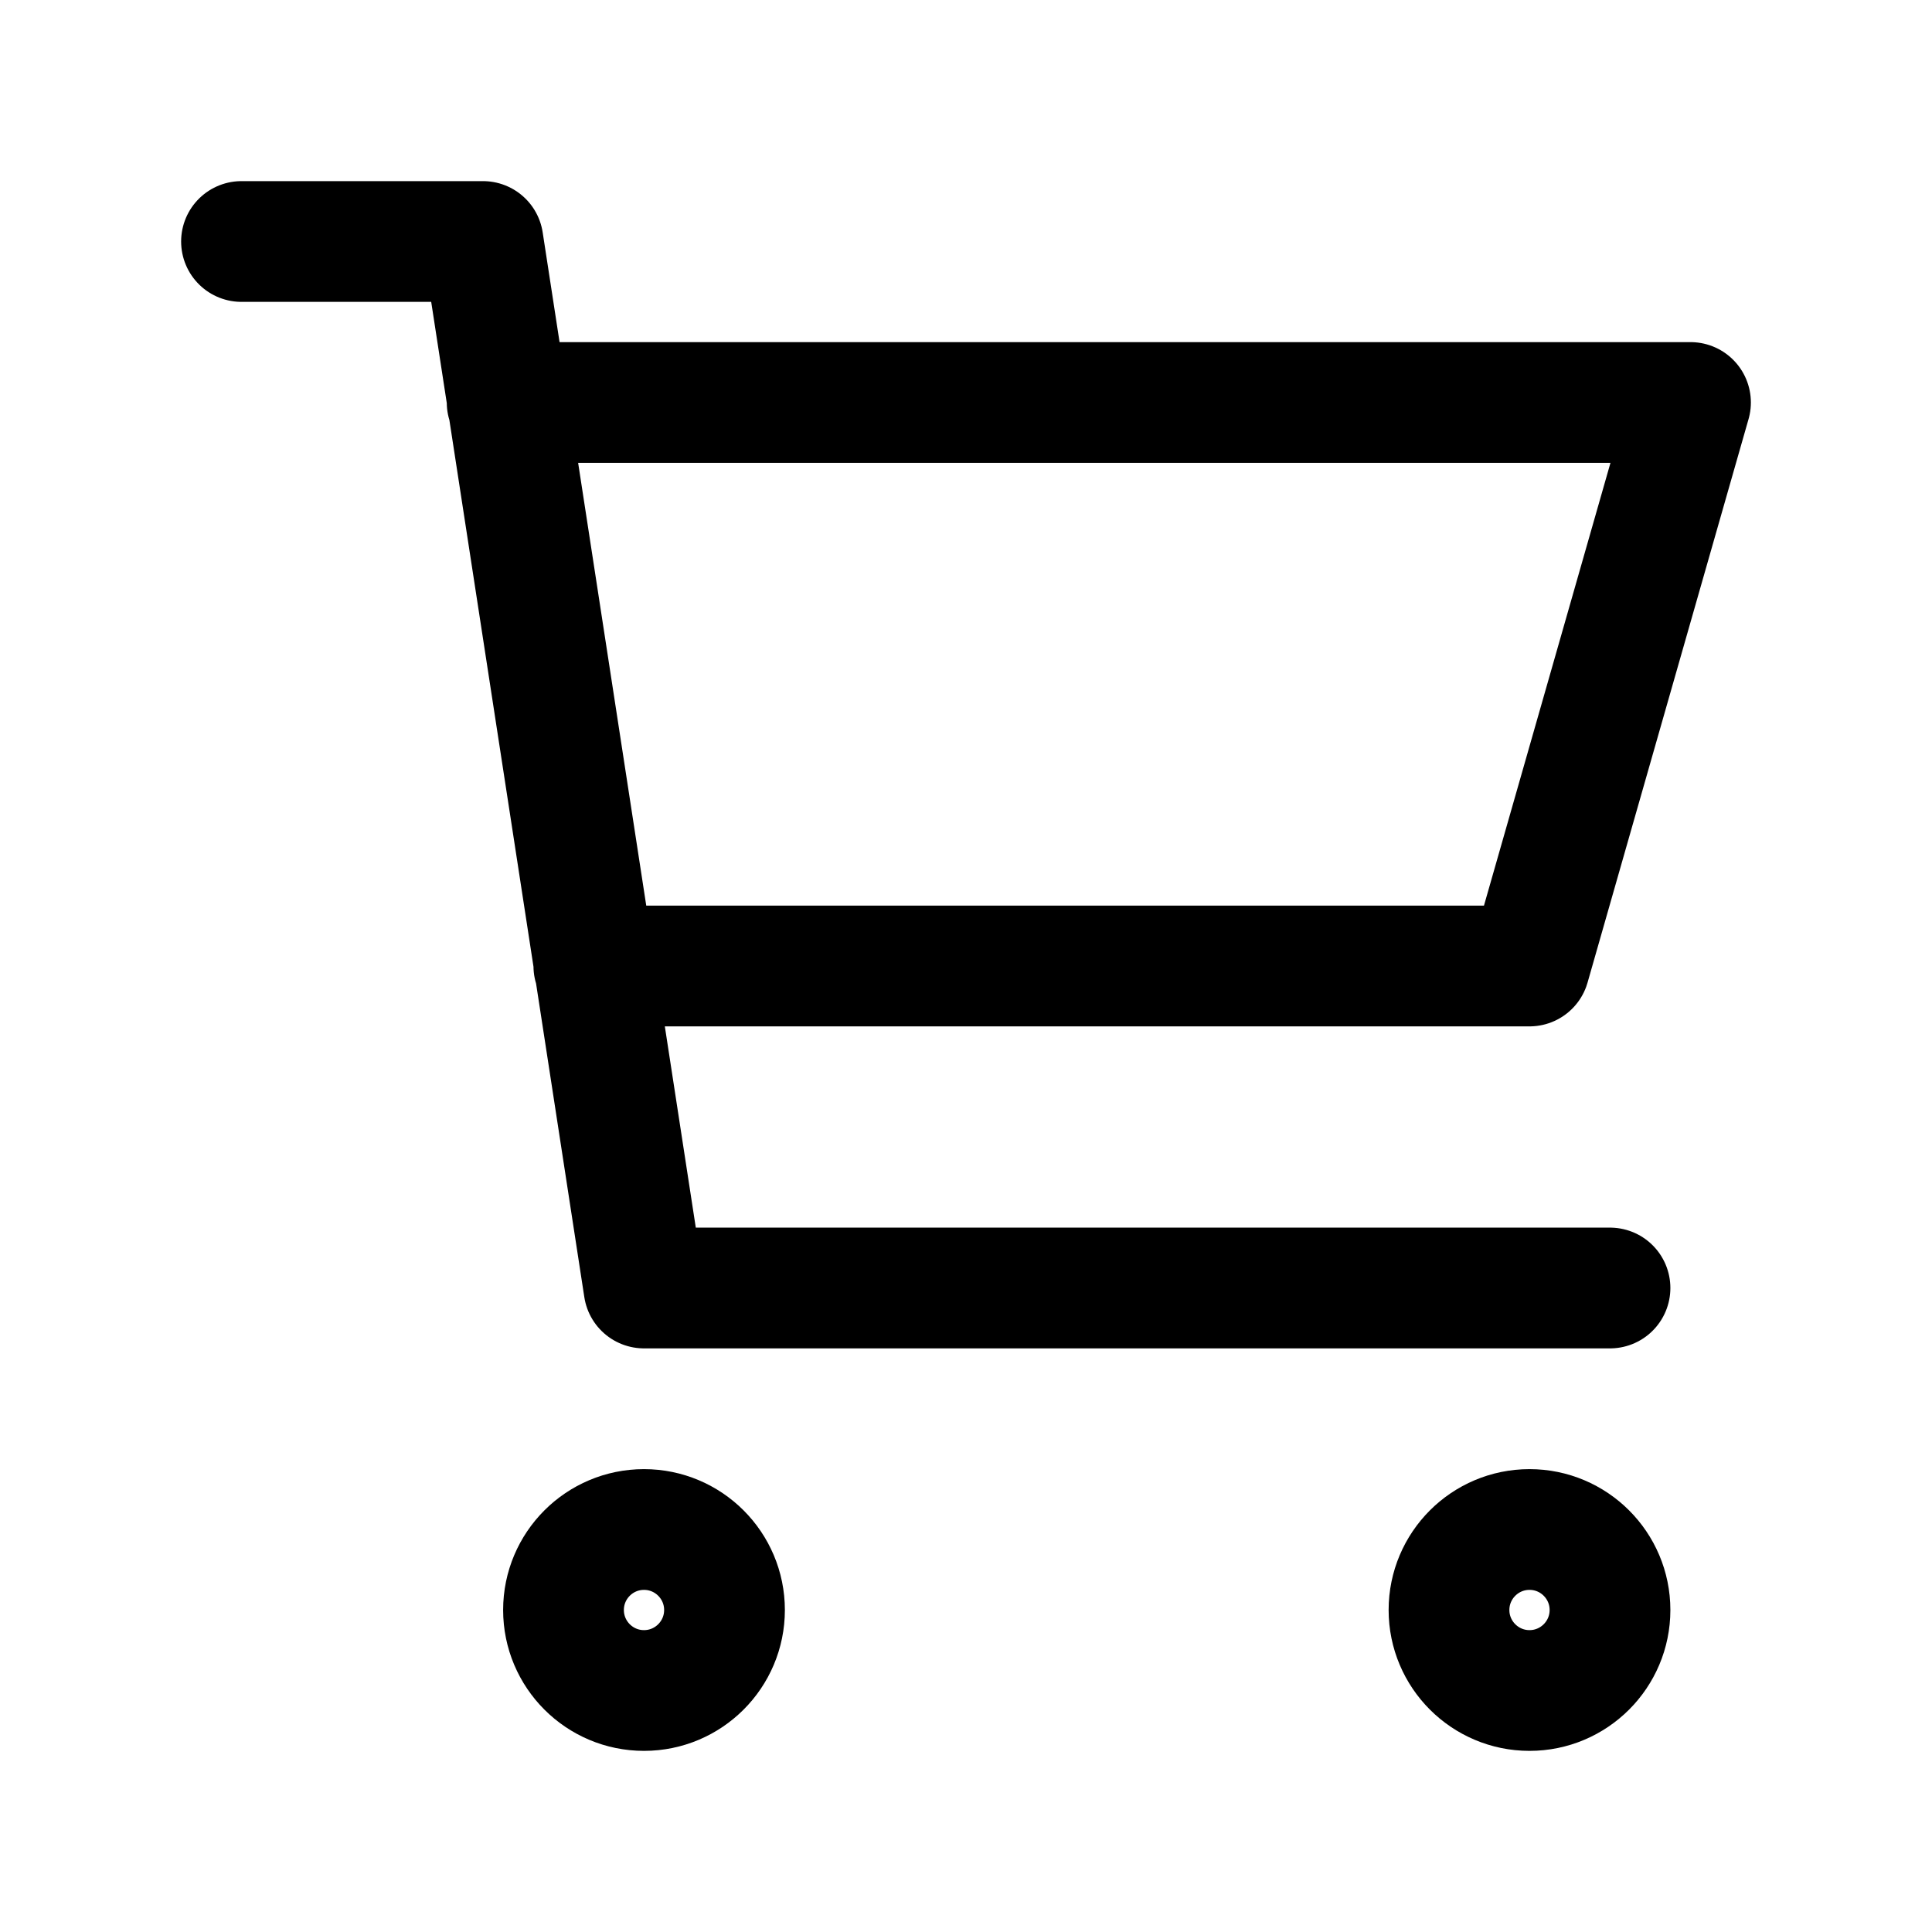
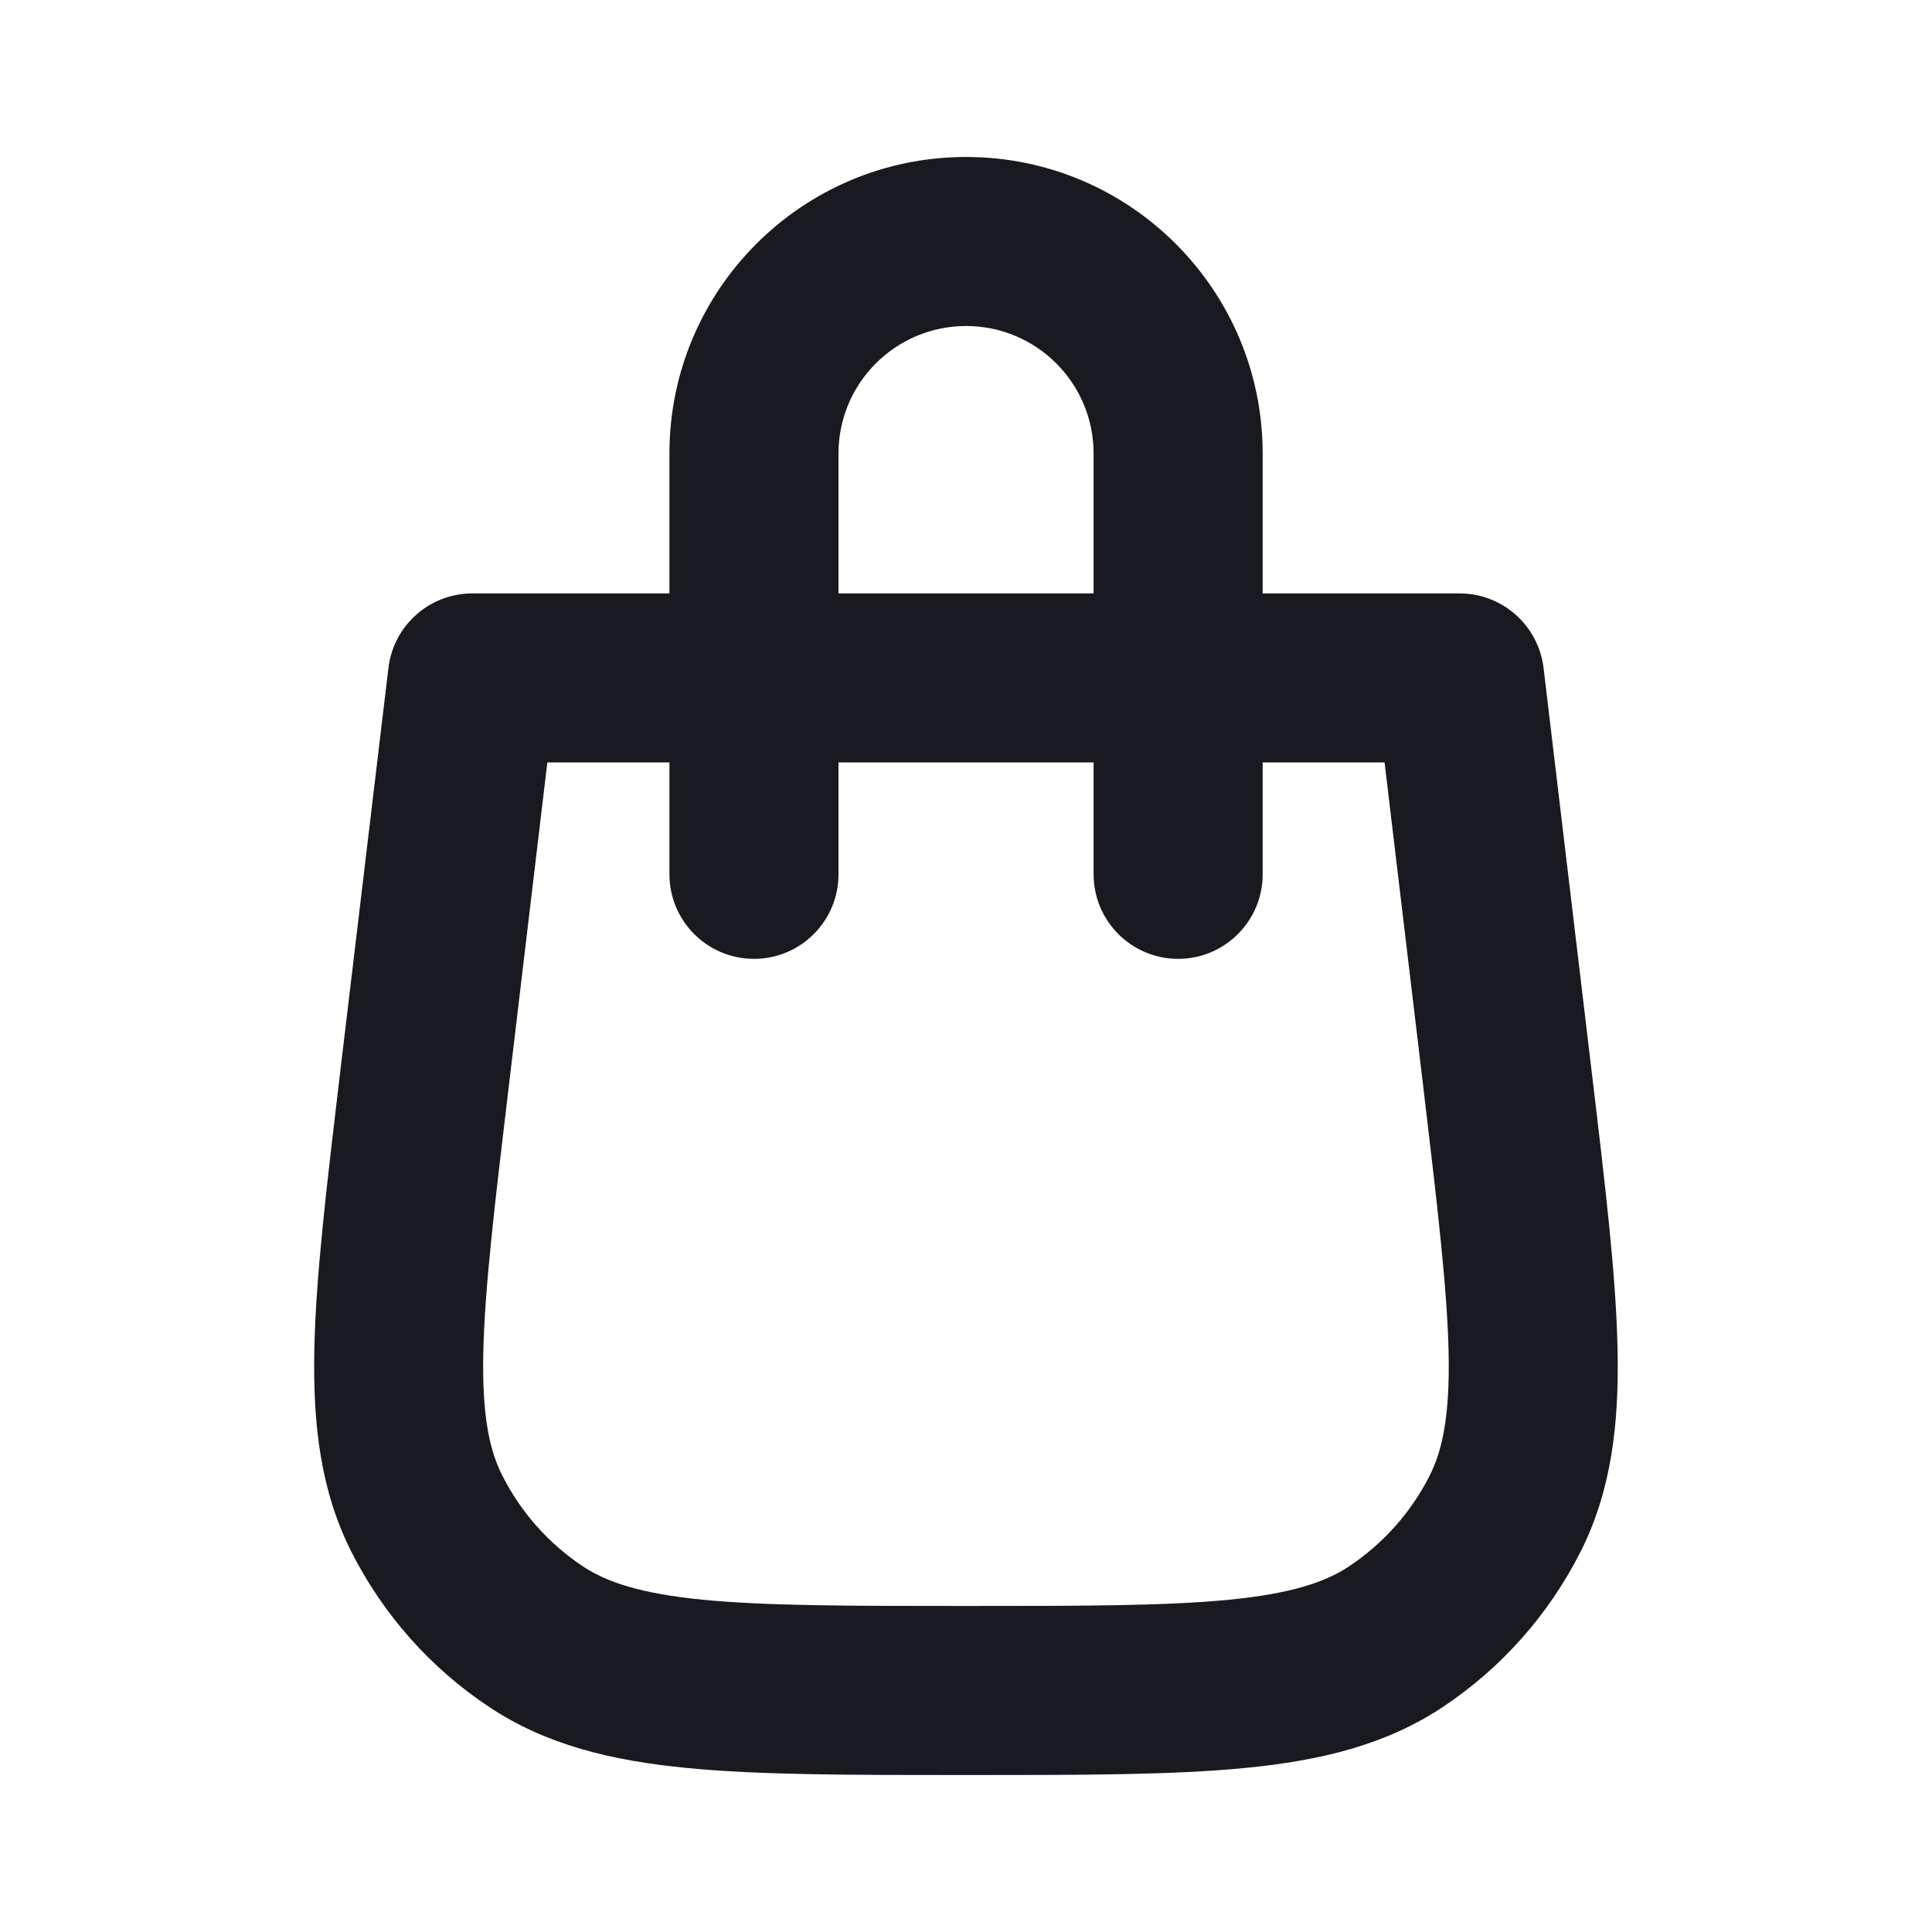
- <svg xmlns="http://www.w3.org/2000/svg" width="30px" height="30px" viewBox="0 0 24 24" fill="none">
-   <path d="M6.3 5H21L19 12H7.377M20 16H8L6 3H3M9 20C9 20.552 8.552 21 8 21C7.448 21 7 20.552 7 20C7 19.448 7.448 19 8 19C8.552 19 9 19.448 9 20ZM20 20C20 20.552 19.552 21 19 21C18.448 21 18 20.552 18 20C18 19.448 18.448 19 19 19C19.552 19 20 19.448 20 20Z" stroke="#000000" stroke-width="1.5" stroke-linecap="round" stroke-linejoin="round" />
+ <svg xmlns="http://www.w3.org/2000/svg" width="20" height="20" viewBox="0 0 20 20" fill="none">
+   <g id="Bag">
+     <g id="Vector">
+       <path fill-rule="evenodd" clip-rule="evenodd" d="M10.001 3.375C9.271 3.375 8.68 3.966 8.68 4.695V9.051C8.68 9.534 8.289 9.926 7.805 9.926C7.322 9.926 6.93 9.534 6.93 9.051V4.695C6.93 3 8.305 1.625 10.001 1.625C11.696 1.625 13.071 3 13.071 4.695V9.051C13.071 9.534 12.679 9.926 12.196 9.926C11.713 9.926 11.321 9.534 11.321 9.051V4.695C11.321 3.966 10.73 3.375 10.001 3.375Z" fill="#181A1F" />
+       <path fill-rule="evenodd" clip-rule="evenodd" d="M4.021 6.915C4.073 6.475 4.446 6.143 4.89 6.143H15.11C15.553 6.143 15.926 6.475 15.979 6.915L16.481 11.127C16.619 12.283 16.73 13.216 16.745 13.969C16.761 14.743 16.681 15.431 16.362 16.063C16.033 16.714 15.541 17.269 14.934 17.672C14.344 18.064 13.67 18.225 12.899 18.301C12.149 18.375 11.21 18.375 10.046 18.375H9.954C8.789 18.375 7.85 18.375 7.1 18.301C6.329 18.225 5.656 18.064 5.066 17.672C4.458 17.269 3.966 16.714 3.637 16.063C3.318 15.431 3.238 14.743 3.254 13.969C3.269 13.216 3.381 12.283 3.518 11.127L4.021 6.915ZM5.666 7.893L5.262 11.288C5.117 12.501 5.017 13.348 5.003 14.005C4.99 14.65 5.065 15.009 5.2 15.275C5.392 15.655 5.679 15.979 6.034 16.215C6.282 16.379 6.63 16.496 7.272 16.56C7.926 16.624 8.778 16.625 10 16.625C11.221 16.625 12.074 16.624 12.727 16.56C13.37 16.496 13.717 16.379 13.965 16.215C14.32 15.979 14.608 15.655 14.8 15.275C14.934 15.009 15.009 14.65 14.996 14.005C14.982 13.348 14.882 12.501 14.738 11.288L14.333 7.893H5.666Z" fill="#181A1F" />
+     </g>
+   </g>
</svg>
